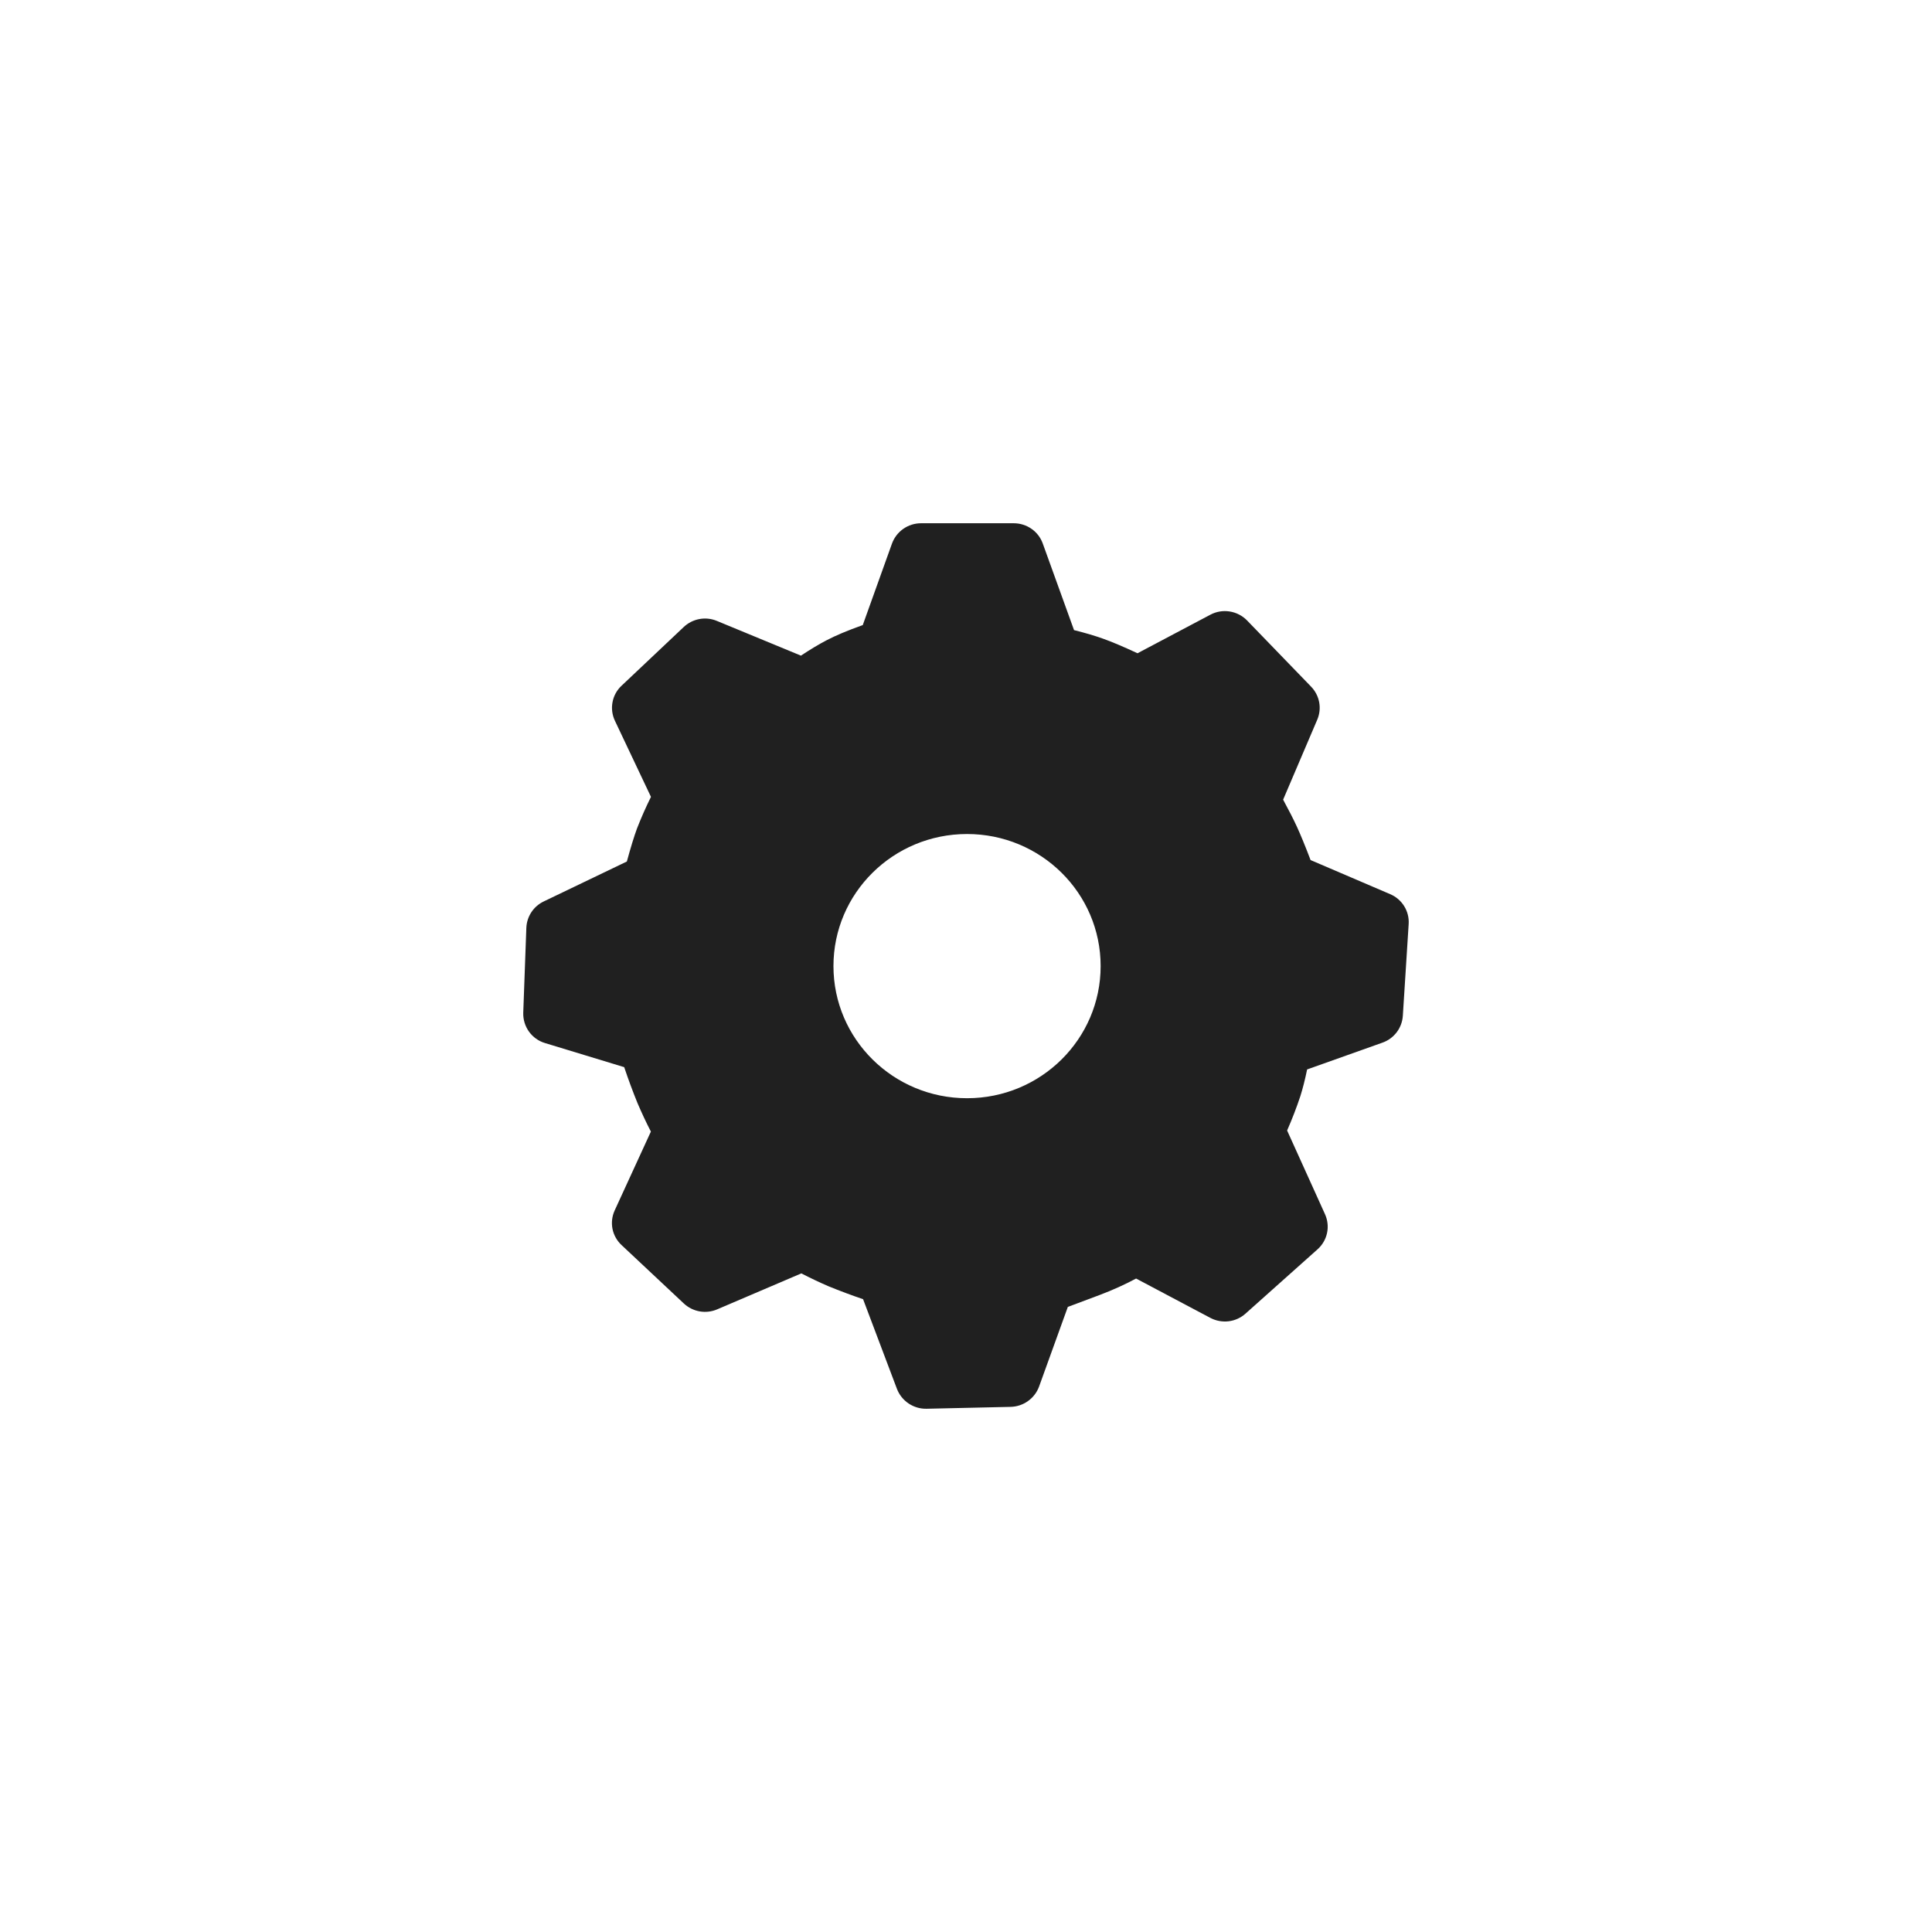
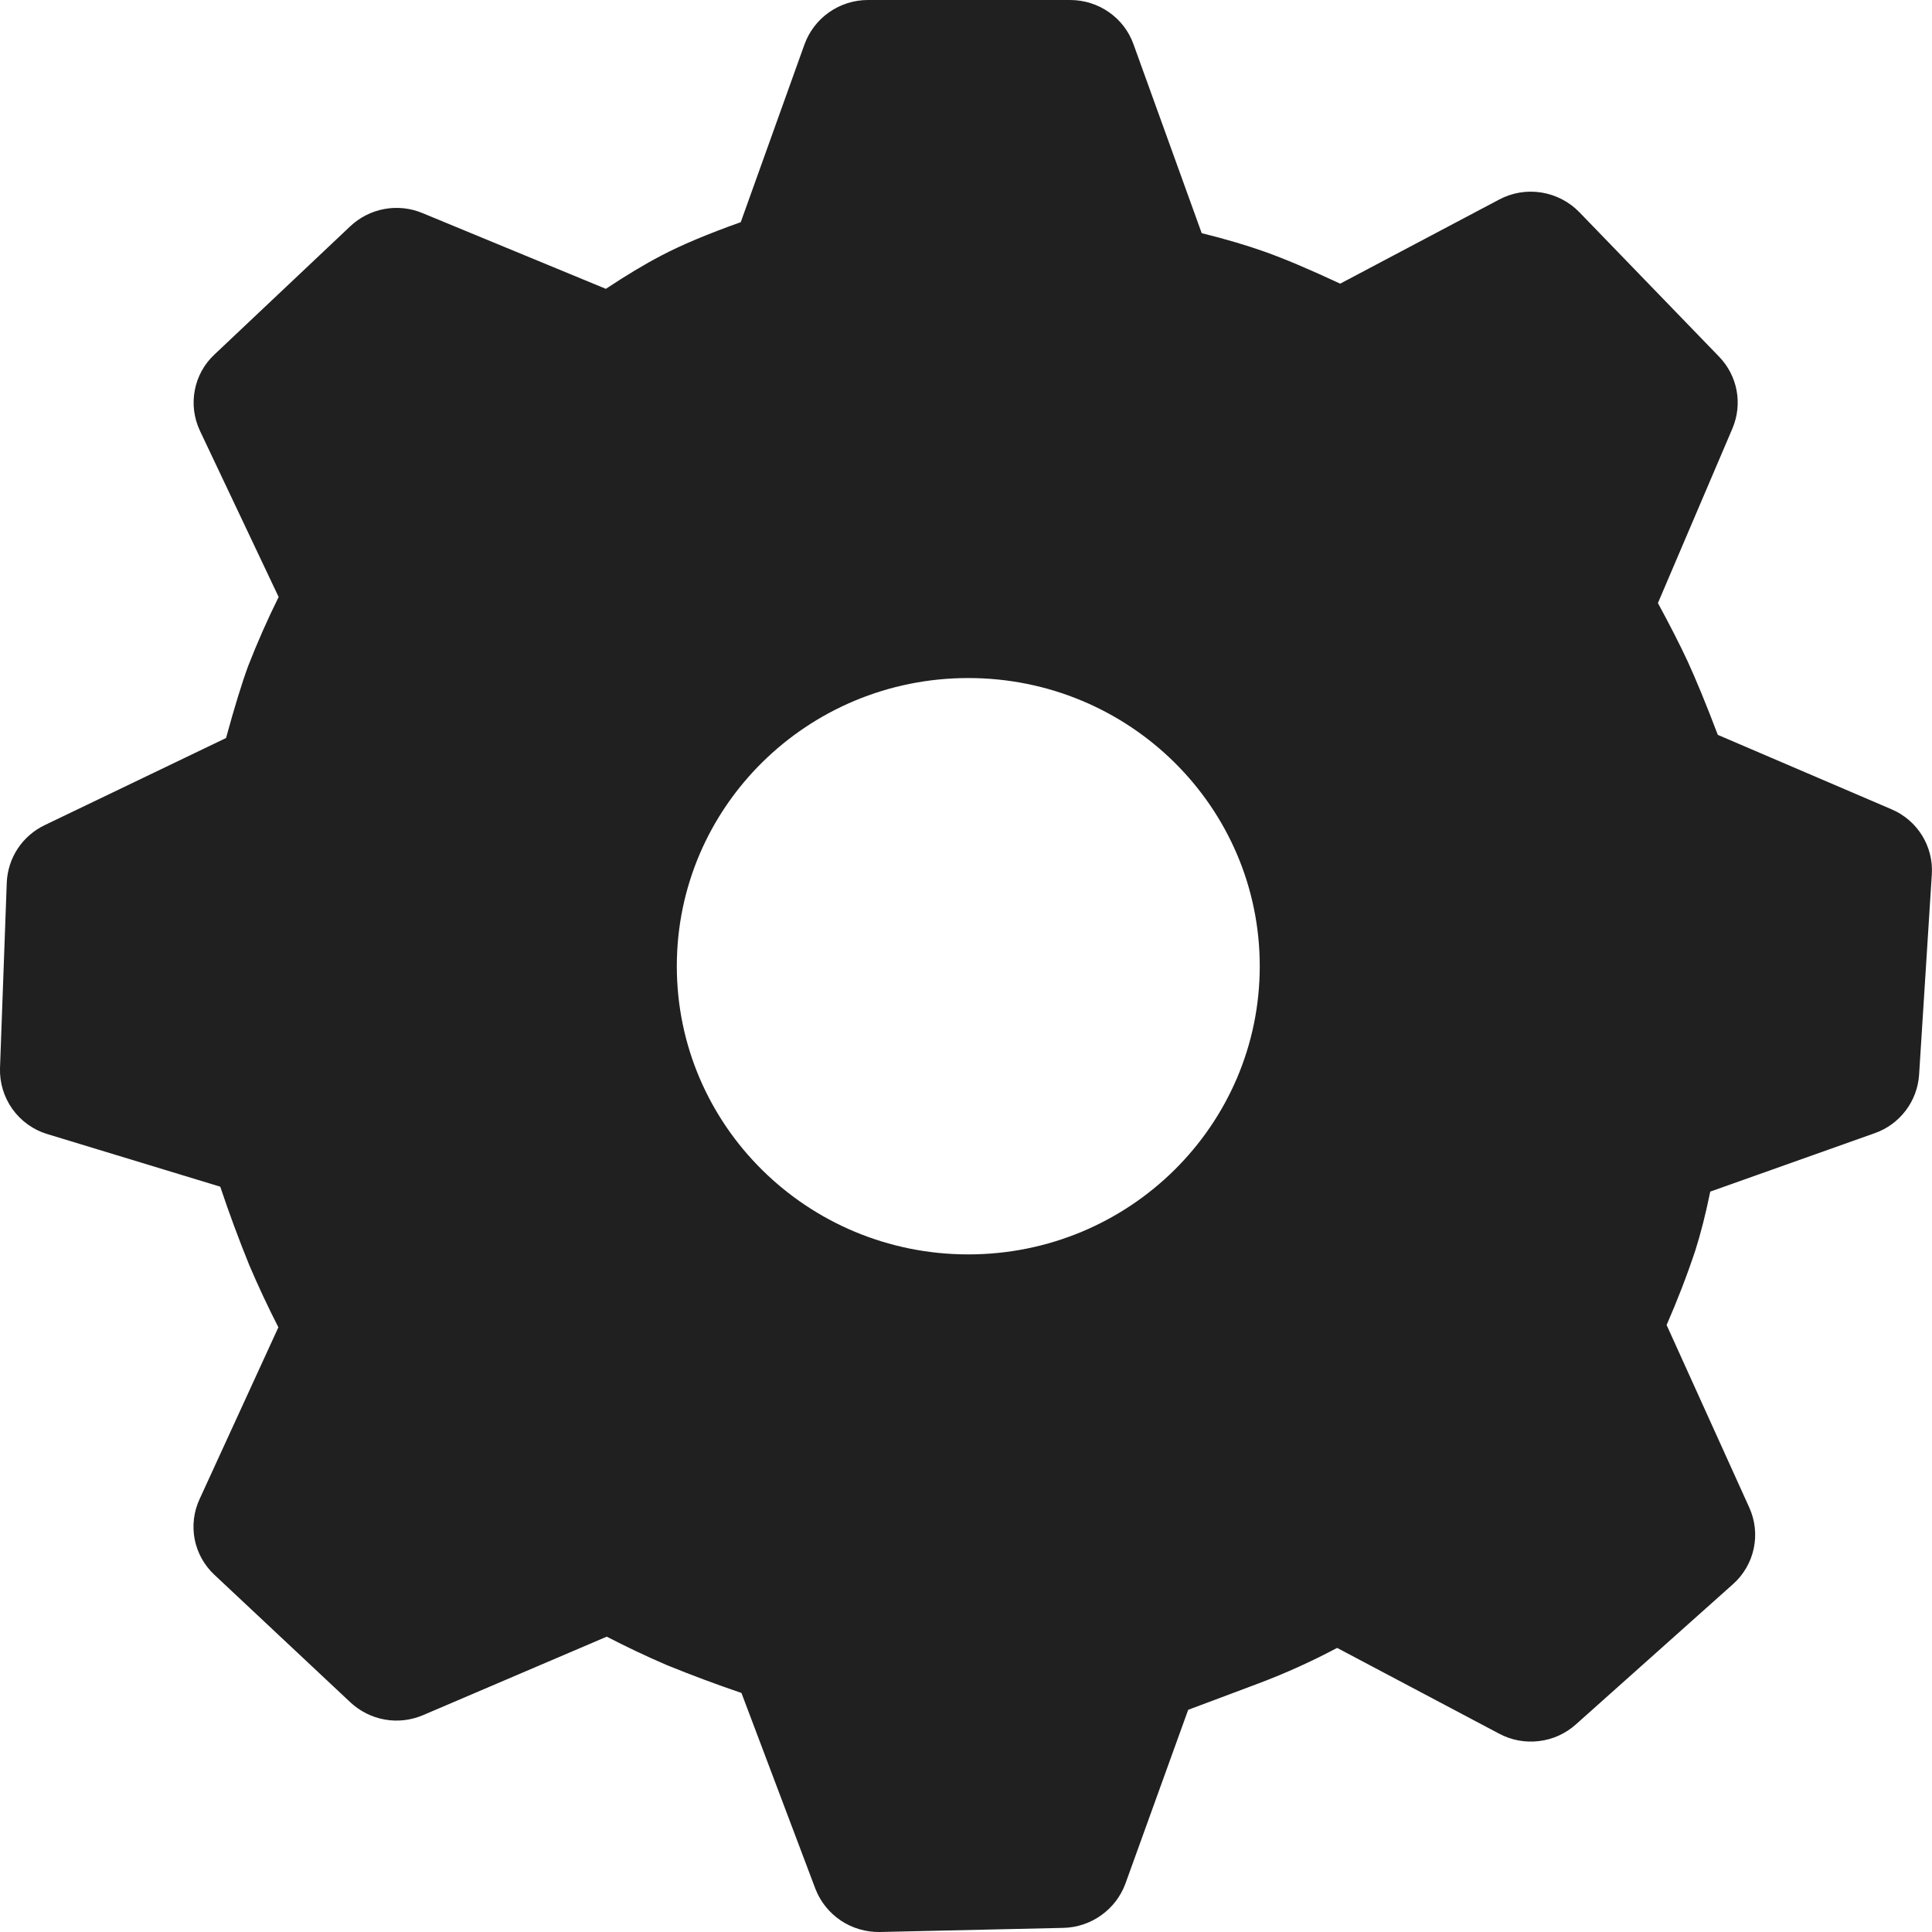
- <svg xmlns="http://www.w3.org/2000/svg" width="48" height="48" viewBox="0 0 48 48" fill="none">
-   <path d="M25.186 13C25.509 13 25.799 13.201 25.907 13.503L26.684 15.655C26.962 15.724 27.202 15.795 27.403 15.867C27.623 15.945 27.909 16.066 28.261 16.23L30.07 15.273C30.217 15.194 30.386 15.166 30.551 15.192C30.716 15.218 30.869 15.297 30.985 15.417L32.575 17.061C32.786 17.28 32.846 17.6 32.727 17.88L31.879 19.867C32.019 20.125 32.132 20.347 32.218 20.532C32.31 20.732 32.425 21.011 32.561 21.368L34.538 22.215C34.835 22.341 35.018 22.638 34.998 22.956L34.853 25.238C34.843 25.387 34.79 25.529 34.7 25.647C34.61 25.765 34.488 25.855 34.347 25.904L32.475 26.57C32.422 26.828 32.365 27.05 32.306 27.236C32.21 27.525 32.1 27.809 31.978 28.087L32.919 30.166C32.985 30.312 33.004 30.476 32.97 30.633C32.937 30.79 32.854 30.932 32.734 31.039L30.945 32.636C30.828 32.741 30.681 32.808 30.524 32.827C30.367 32.845 30.209 32.816 30.07 32.742L28.226 31.765C27.938 31.918 27.64 32.053 27.335 32.168L26.53 32.47L25.815 34.45C25.762 34.594 25.666 34.72 25.54 34.809C25.415 34.899 25.265 34.949 25.111 34.953L23.021 35C22.863 35.004 22.707 34.958 22.575 34.87C22.444 34.782 22.342 34.656 22.285 34.508L21.443 32.278C21.155 32.18 20.871 32.074 20.589 31.959C20.359 31.86 20.132 31.752 19.909 31.637L17.819 32.53C17.682 32.589 17.53 32.607 17.382 32.581C17.235 32.555 17.098 32.486 16.989 32.384L15.442 30.933C15.327 30.826 15.248 30.685 15.217 30.53C15.187 30.375 15.206 30.215 15.272 30.072L16.171 28.114C16.051 27.882 15.941 27.645 15.838 27.405C15.719 27.112 15.609 26.814 15.508 26.513L13.539 25.914C13.379 25.866 13.24 25.766 13.142 25.63C13.045 25.494 12.995 25.33 13 25.163L13.077 23.049C13.083 22.912 13.126 22.778 13.202 22.663C13.278 22.548 13.384 22.456 13.509 22.396L15.574 21.404C15.67 21.053 15.754 20.779 15.827 20.581C15.931 20.315 16.046 20.054 16.173 19.798L15.277 17.906C15.209 17.762 15.188 17.601 15.218 17.445C15.247 17.288 15.326 17.145 15.442 17.037L16.987 15.578C17.095 15.476 17.23 15.407 17.377 15.38C17.523 15.353 17.674 15.369 17.812 15.427L19.899 16.289C20.13 16.136 20.339 16.01 20.529 15.911C20.754 15.792 21.056 15.665 21.435 15.53L22.161 13.505C22.215 13.357 22.313 13.229 22.442 13.139C22.571 13.049 22.725 13 22.883 13H25.186ZM24.026 20.721C22.193 20.721 20.707 22.189 20.707 24.002C20.707 25.815 22.193 27.285 24.026 27.285C25.86 27.285 27.345 25.815 27.345 24.002C27.345 22.189 25.86 20.721 24.026 20.721Z" fill="#202020" />
+ <svg xmlns="http://www.w3.org/2000/svg" width="22" height="22" viewBox="0 0 22 22" fill="none">
+   <path d="M12.186 0C12.509 0 12.799 0.201 12.907 0.503L13.684 2.655C13.962 2.724 14.202 2.795 14.403 2.867C14.623 2.945 14.909 3.066 15.261 3.23L17.07 2.273C17.217 2.194 17.386 2.166 17.551 2.192C17.716 2.218 17.869 2.297 17.985 2.417L19.575 4.061C19.787 4.28 19.846 4.6 19.727 4.88L18.879 6.867C19.019 7.125 19.132 7.347 19.218 7.532C19.31 7.732 19.425 8.01 19.561 8.368L21.538 9.215C21.835 9.341 22.018 9.638 21.998 9.956L21.853 12.239C21.843 12.387 21.79 12.529 21.7 12.647C21.61 12.765 21.488 12.855 21.347 12.904L19.475 13.569C19.422 13.828 19.365 14.05 19.306 14.236C19.21 14.525 19.1 14.809 18.978 15.088L19.919 17.166C19.985 17.312 20.004 17.476 19.97 17.633C19.937 17.79 19.854 17.932 19.734 18.039L17.945 19.636C17.828 19.741 17.681 19.808 17.524 19.826C17.367 19.845 17.209 19.816 17.07 19.741L15.226 18.765C14.938 18.918 14.64 19.053 14.335 19.168L13.53 19.47L12.815 21.45C12.761 21.595 12.666 21.72 12.54 21.809C12.415 21.899 12.265 21.949 12.111 21.953L10.021 22C9.863 22.003 9.707 21.958 9.575 21.87C9.444 21.782 9.342 21.656 9.285 21.508L8.443 19.278C8.155 19.18 7.871 19.074 7.589 18.959C7.359 18.86 7.132 18.752 6.909 18.637L4.819 19.53C4.682 19.589 4.53 19.607 4.382 19.581C4.235 19.555 4.098 19.486 3.989 19.384L2.442 17.933C2.327 17.826 2.248 17.685 2.217 17.53C2.187 17.375 2.206 17.215 2.272 17.072L3.17 15.114C3.051 14.882 2.941 14.646 2.838 14.405C2.719 14.112 2.609 13.814 2.508 13.513L0.539 12.914C0.379 12.866 0.24 12.766 0.142 12.63C0.045 12.494 -0.005 12.33 0 12.163L0.077 10.05C0.083 9.912 0.126 9.778 0.202 9.663C0.278 9.548 0.384 9.456 0.509 9.396L2.574 8.404C2.67 8.053 2.754 7.779 2.827 7.581C2.931 7.315 3.046 7.054 3.173 6.798L2.277 4.906C2.209 4.762 2.188 4.601 2.218 4.444C2.247 4.288 2.326 4.145 2.442 4.037L3.987 2.578C4.095 2.476 4.23 2.407 4.377 2.38C4.523 2.353 4.674 2.369 4.812 2.427L6.899 3.289C7.13 3.136 7.339 3.01 7.529 2.911C7.754 2.792 8.056 2.665 8.435 2.53L9.161 0.505C9.215 0.357 9.313 0.229 9.442 0.139C9.571 0.049 9.725 0 9.882 0L12.186 0ZM11.026 7.721C9.193 7.721 7.707 9.189 7.707 11.002C7.707 12.815 9.193 14.284 11.026 14.284C12.86 14.284 14.345 12.815 14.345 11.002C14.345 9.189 12.86 7.721 11.026 7.721Z" fill="#202020" />
</svg>
